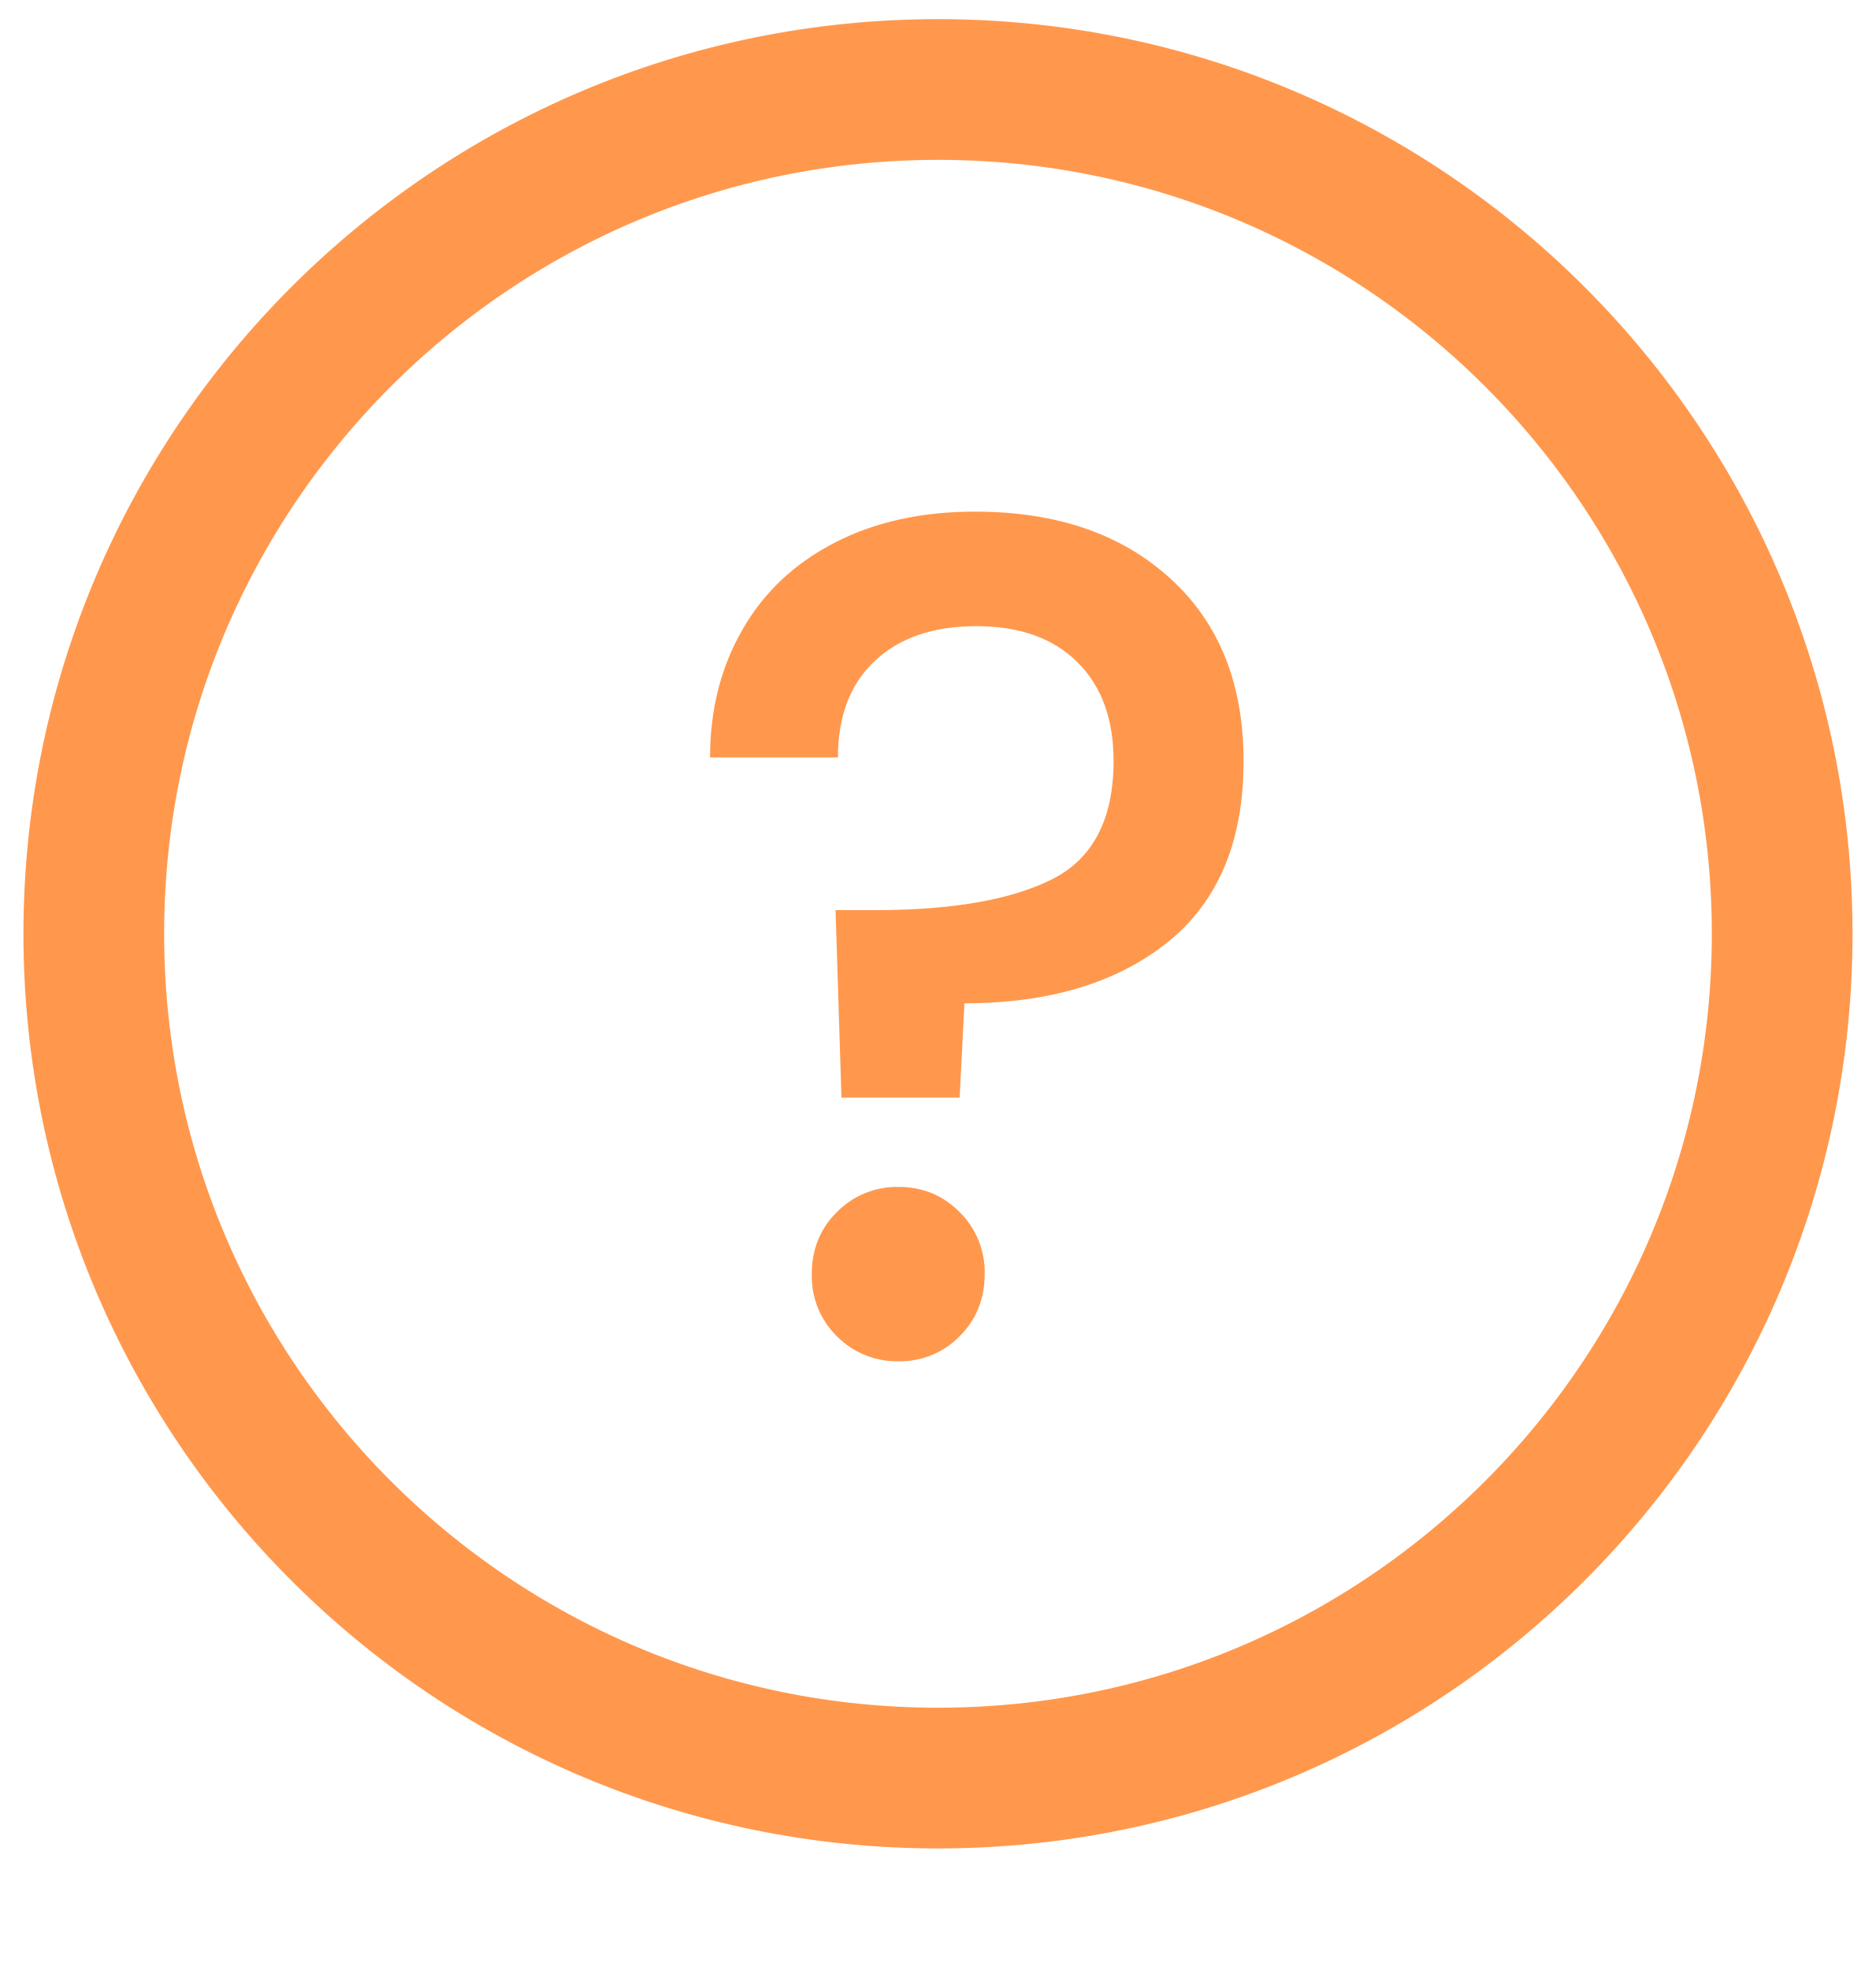
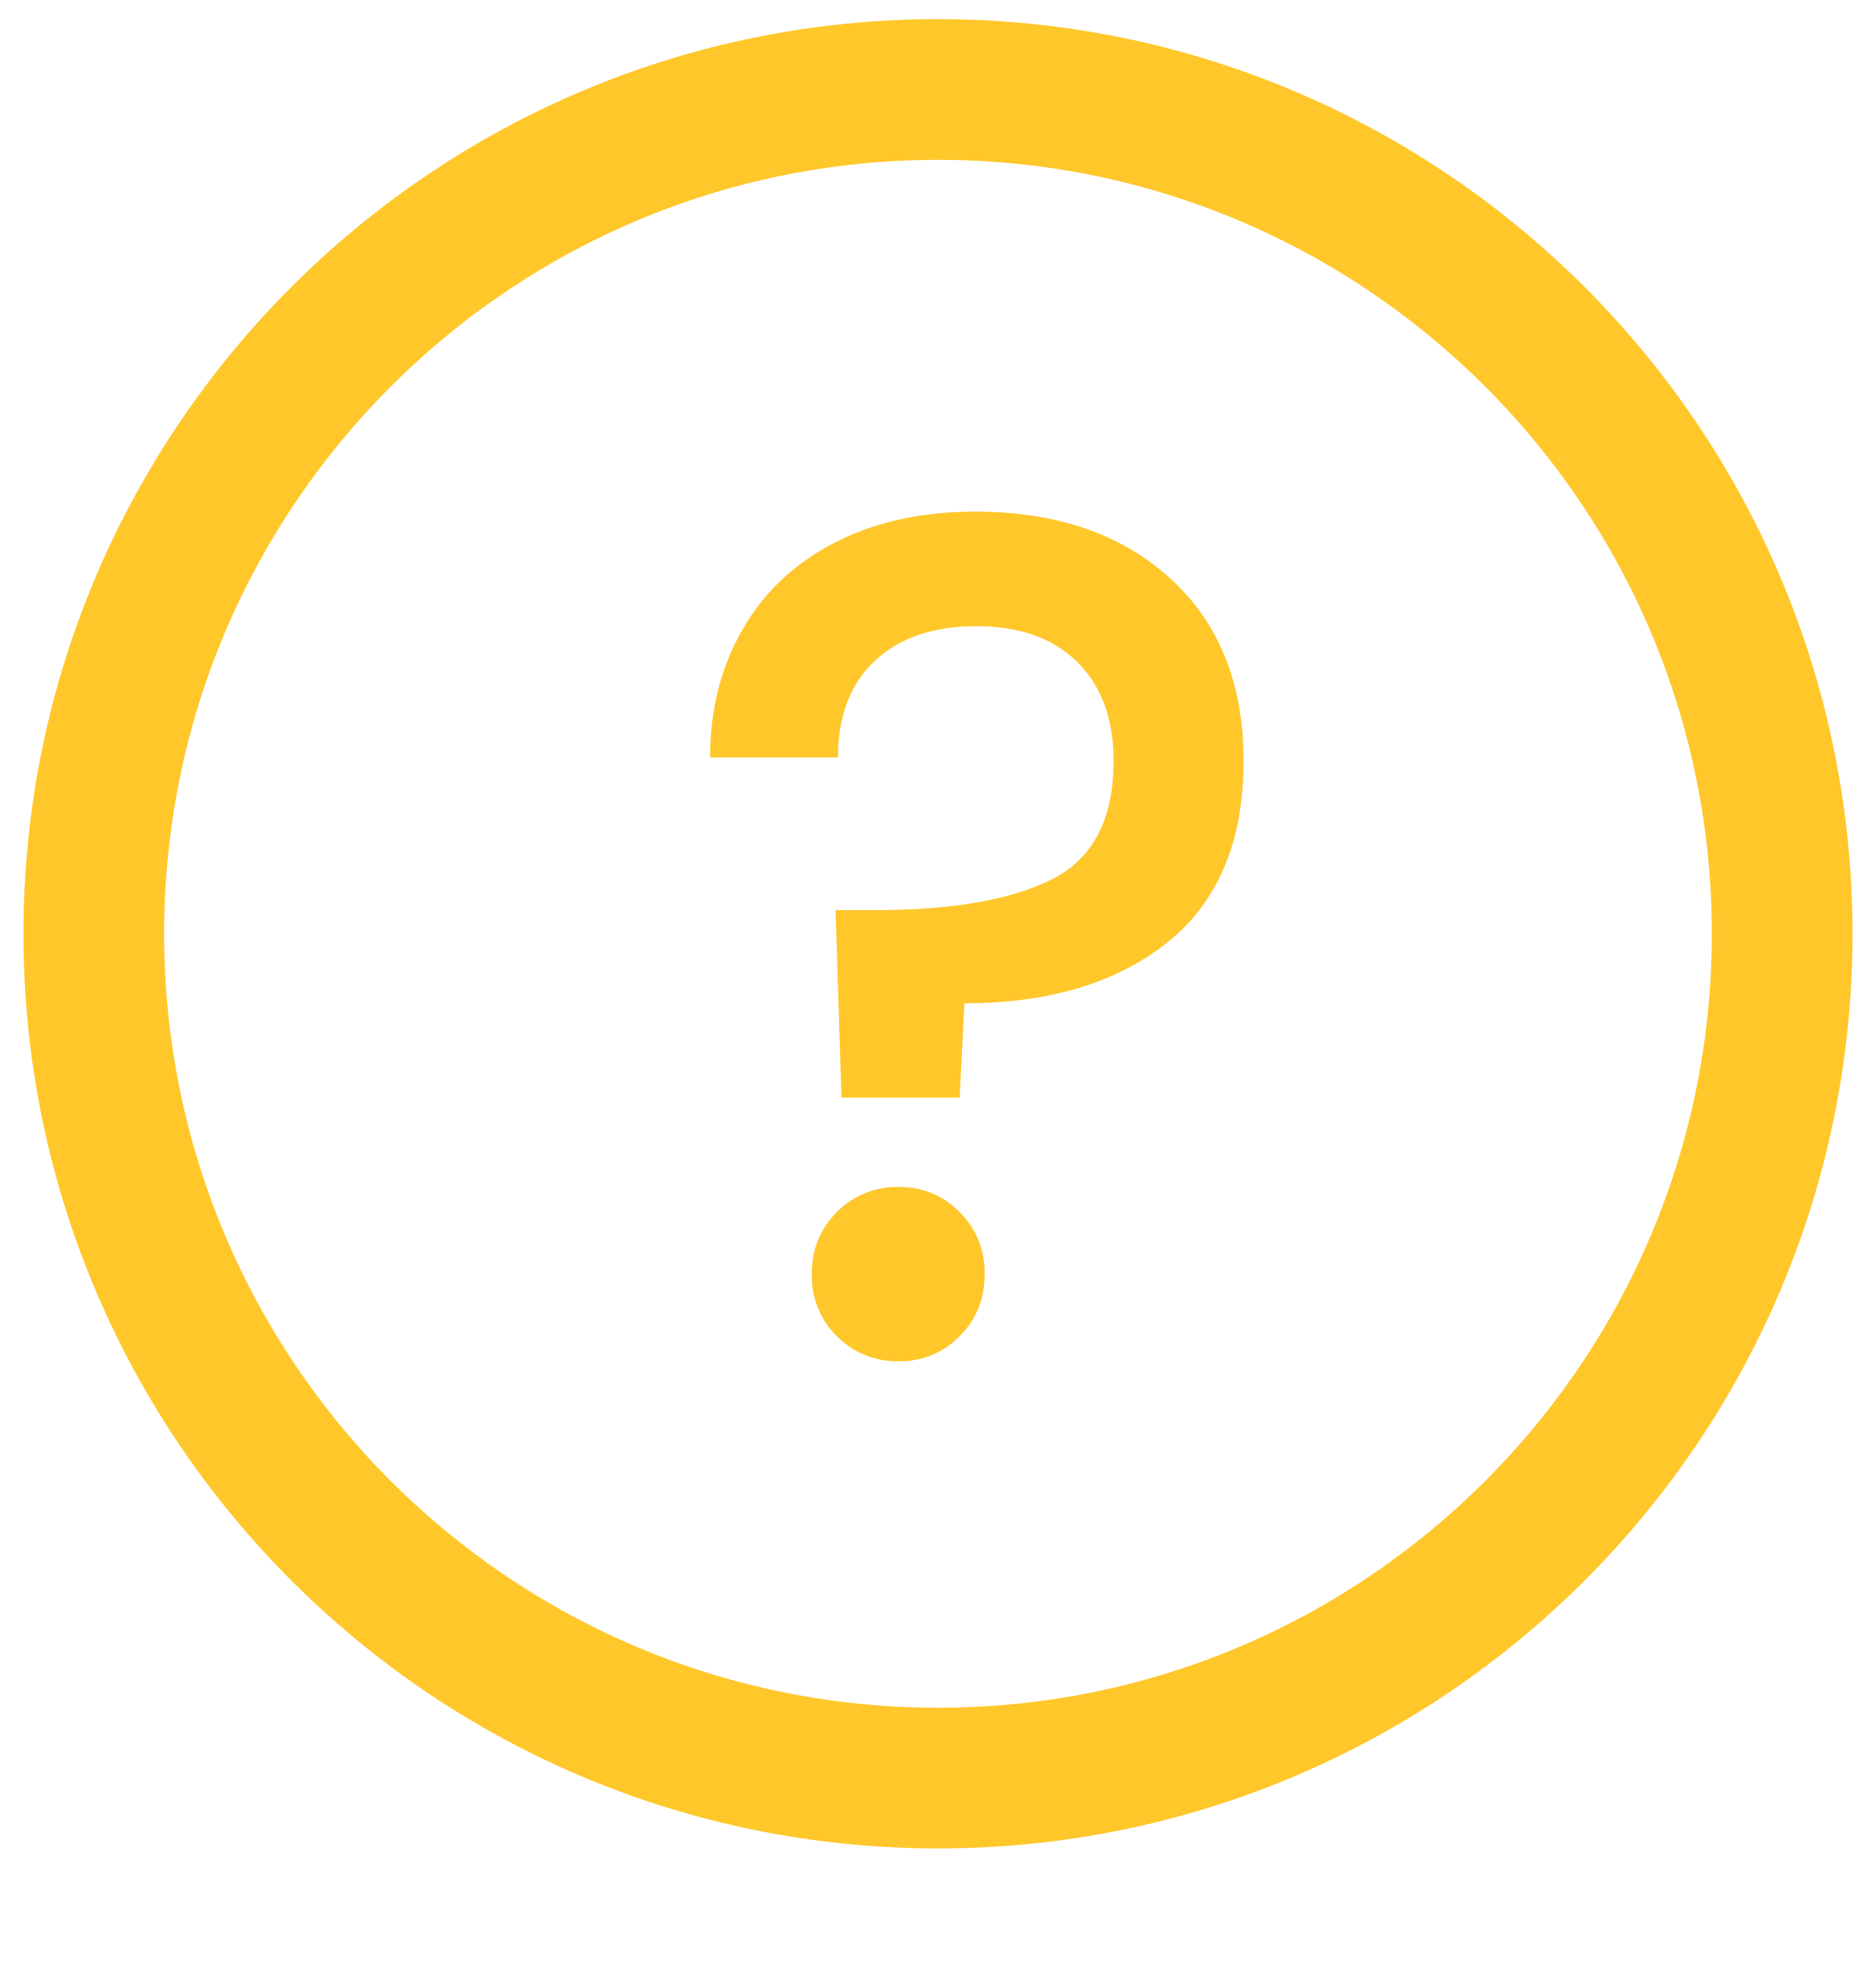
<svg xmlns="http://www.w3.org/2000/svg" width="20" height="21" fill="none" viewBox="0 0 13 14">
-   <circle fill="none" stroke="#FF984D" cx="6.5" cy="6.636" r="6" />
-   <path fill="#FF984D" stroke="none" fill-rule="evenodd" d="M6.764 3.636c.577 0 1.04.158 1.387.475.348.316.521.749.521 1.297 0 .571-.18 1-.542 1.29-.362.288-.843.432-1.442.432l-.034.67h-.84l-.042-1.332h.28c.548 0 .968-.073 1.26-.22.29-.147.436-.427.436-.84 0-.3-.086-.534-.259-.704-.172-.17-.411-.254-.716-.254-.306 0-.546.082-.721.246-.176.164-.263.393-.263.687H4.88c0-.34.077-.642.23-.908.152-.266.371-.472.657-.619.285-.147.617-.22.996-.22zm-.542 6.038a.599.599 0 01-.441-.178.599.599 0 01-.178-.441c0-.176.059-.323.178-.441a.599.599 0 01.44-.179c.17 0 .315.06.433.179a.599.599 0 01.178.44c0 .176-.059.323-.178.442a.589.589 0 01-.432.178z" clip-rule="evenodd" />
+   <circle fill="none" stroke="#FFC72A" cx="6.5" cy="6.636" r="6" />
+   <path fill="#FFC72A" stroke="none" fill-rule="evenodd" d="M6.764 3.636c.577 0 1.04.158 1.387.475.348.316.521.749.521 1.297 0 .571-.18 1-.542 1.29-.362.288-.843.432-1.442.432l-.034.67h-.84l-.042-1.332h.28c.548 0 .968-.073 1.26-.22.29-.147.436-.427.436-.84 0-.3-.086-.534-.259-.704-.172-.17-.411-.254-.716-.254-.306 0-.546.082-.721.246-.176.164-.263.393-.263.687H4.88c0-.34.077-.642.23-.908.152-.266.371-.472.657-.619.285-.147.617-.22.996-.22zm-.542 6.038a.599.599 0 01-.441-.178.599.599 0 01-.178-.441c0-.176.059-.323.178-.441a.599.599 0 01.44-.179c.17 0 .315.06.433.179a.599.599 0 01.178.44c0 .176-.059.323-.178.442a.589.589 0 01-.432.178z" clip-rule="evenodd" />
</svg>
